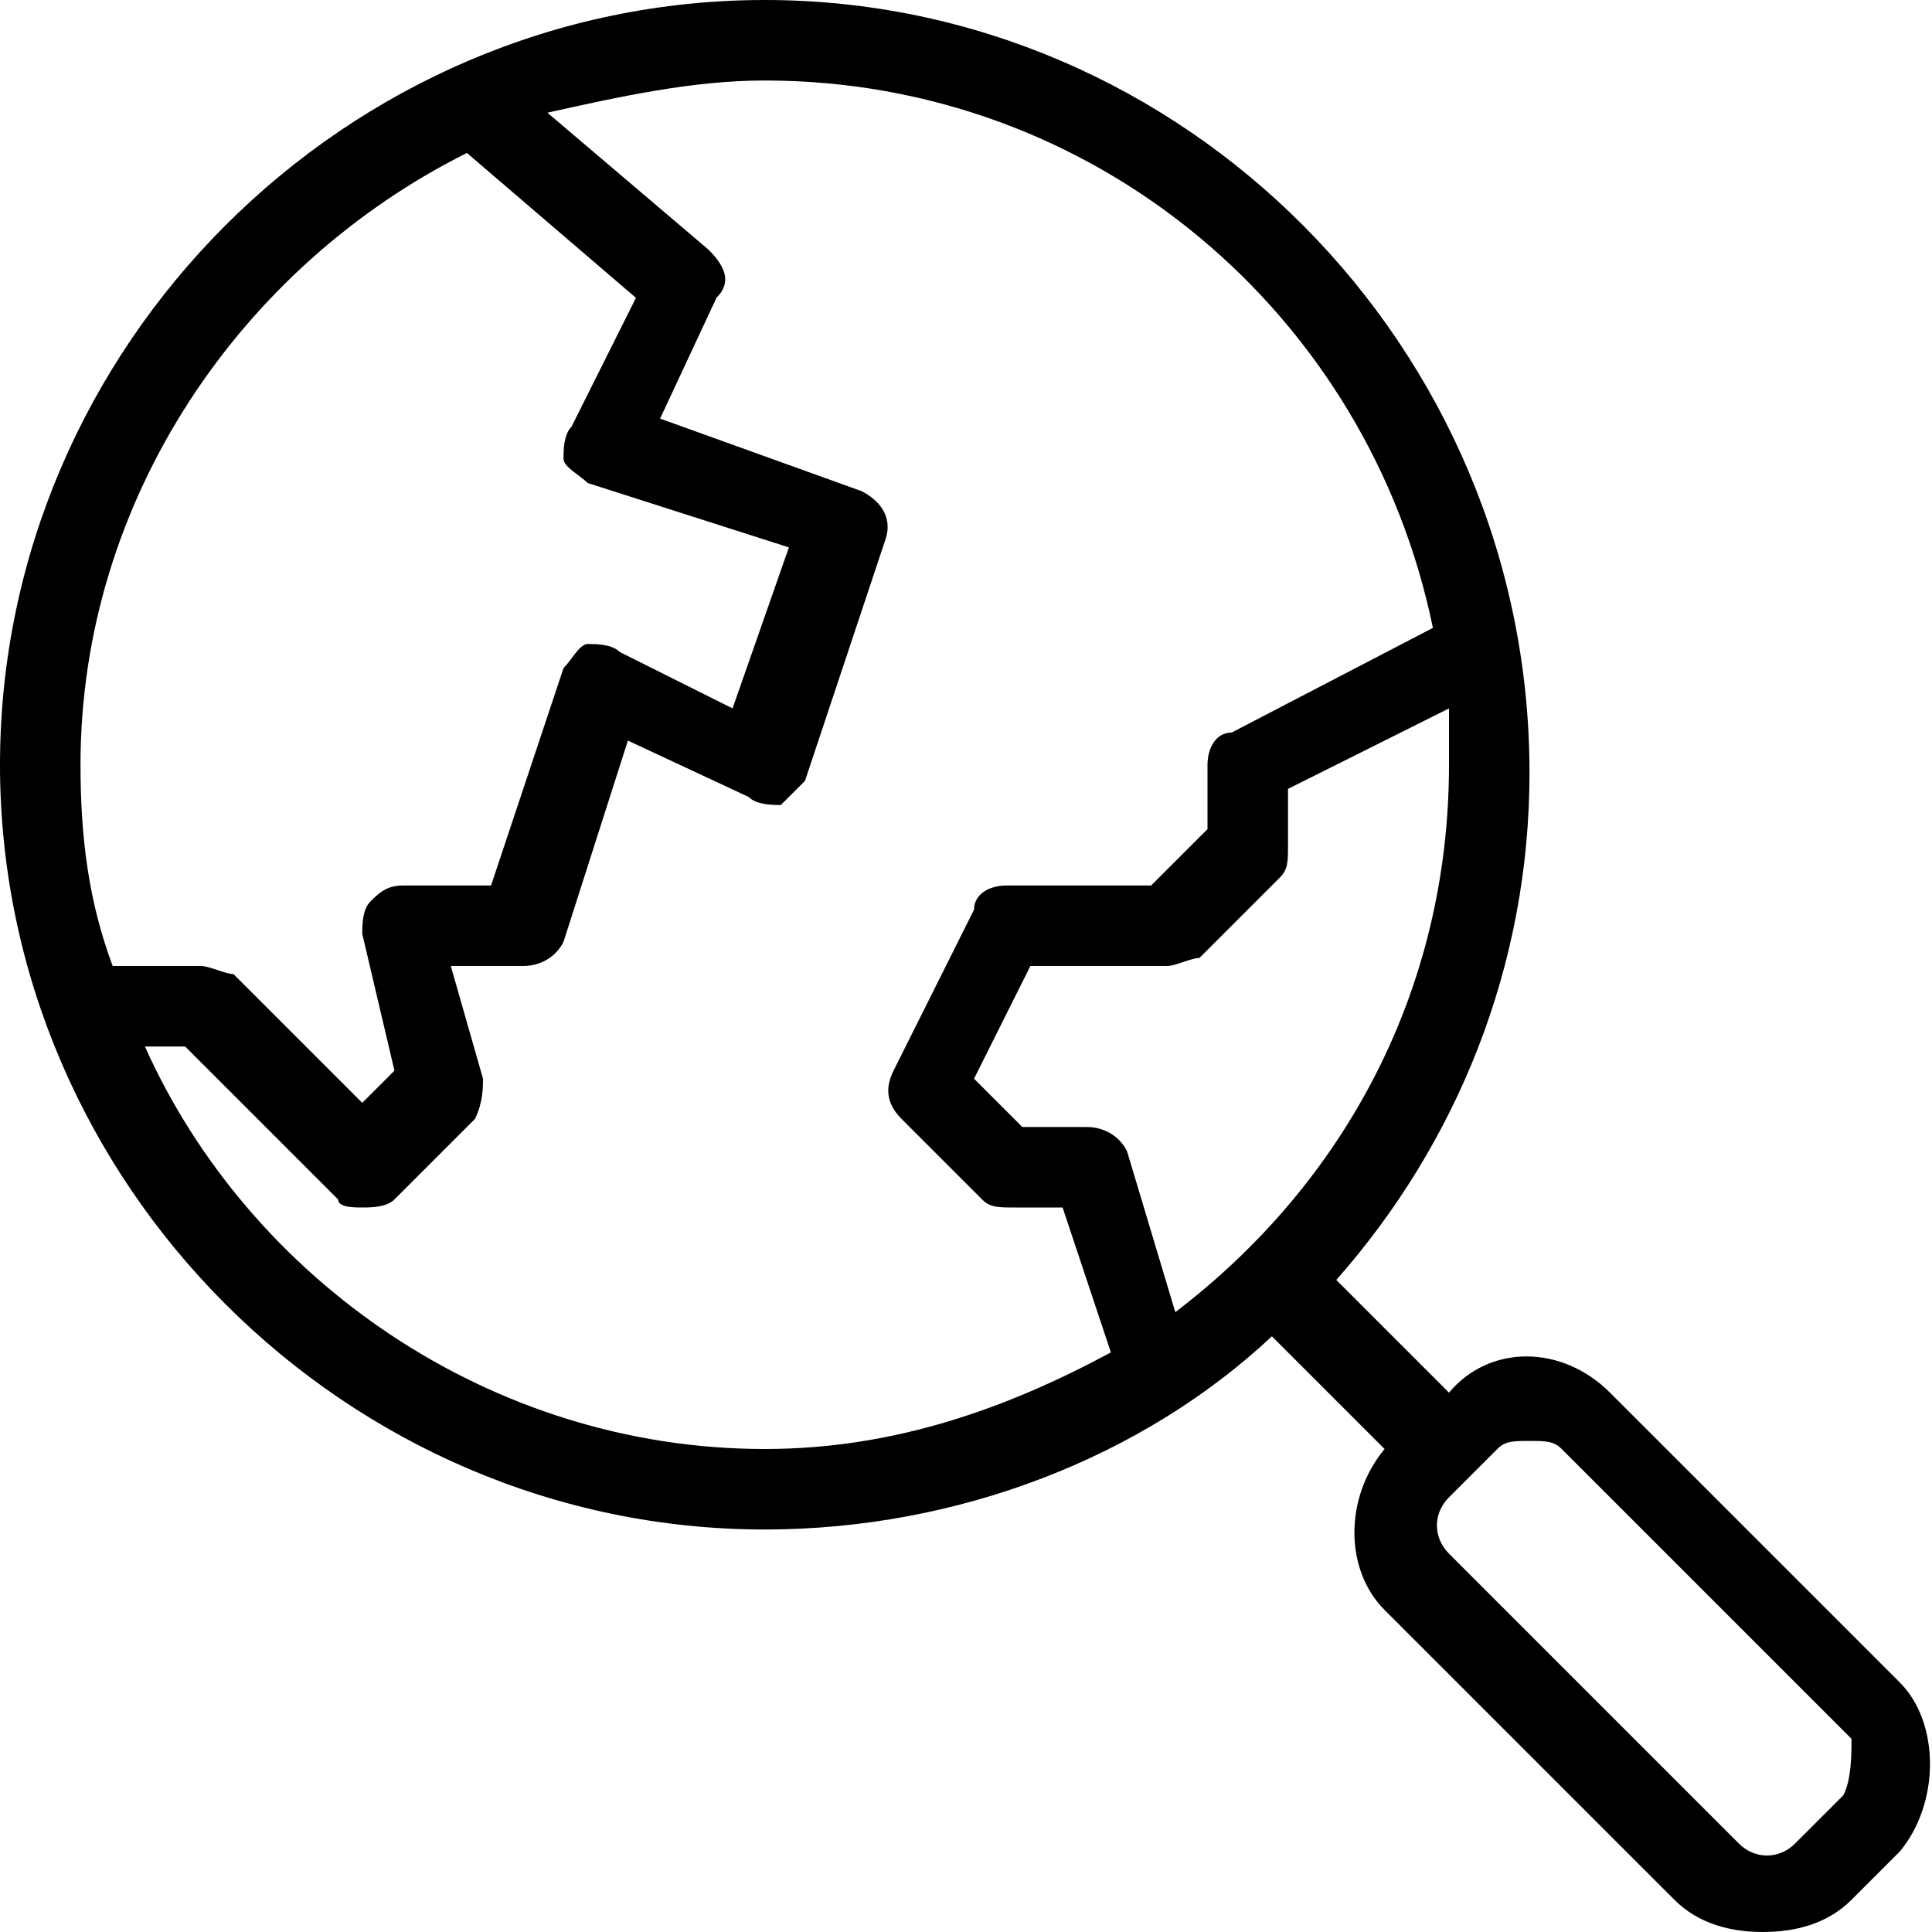
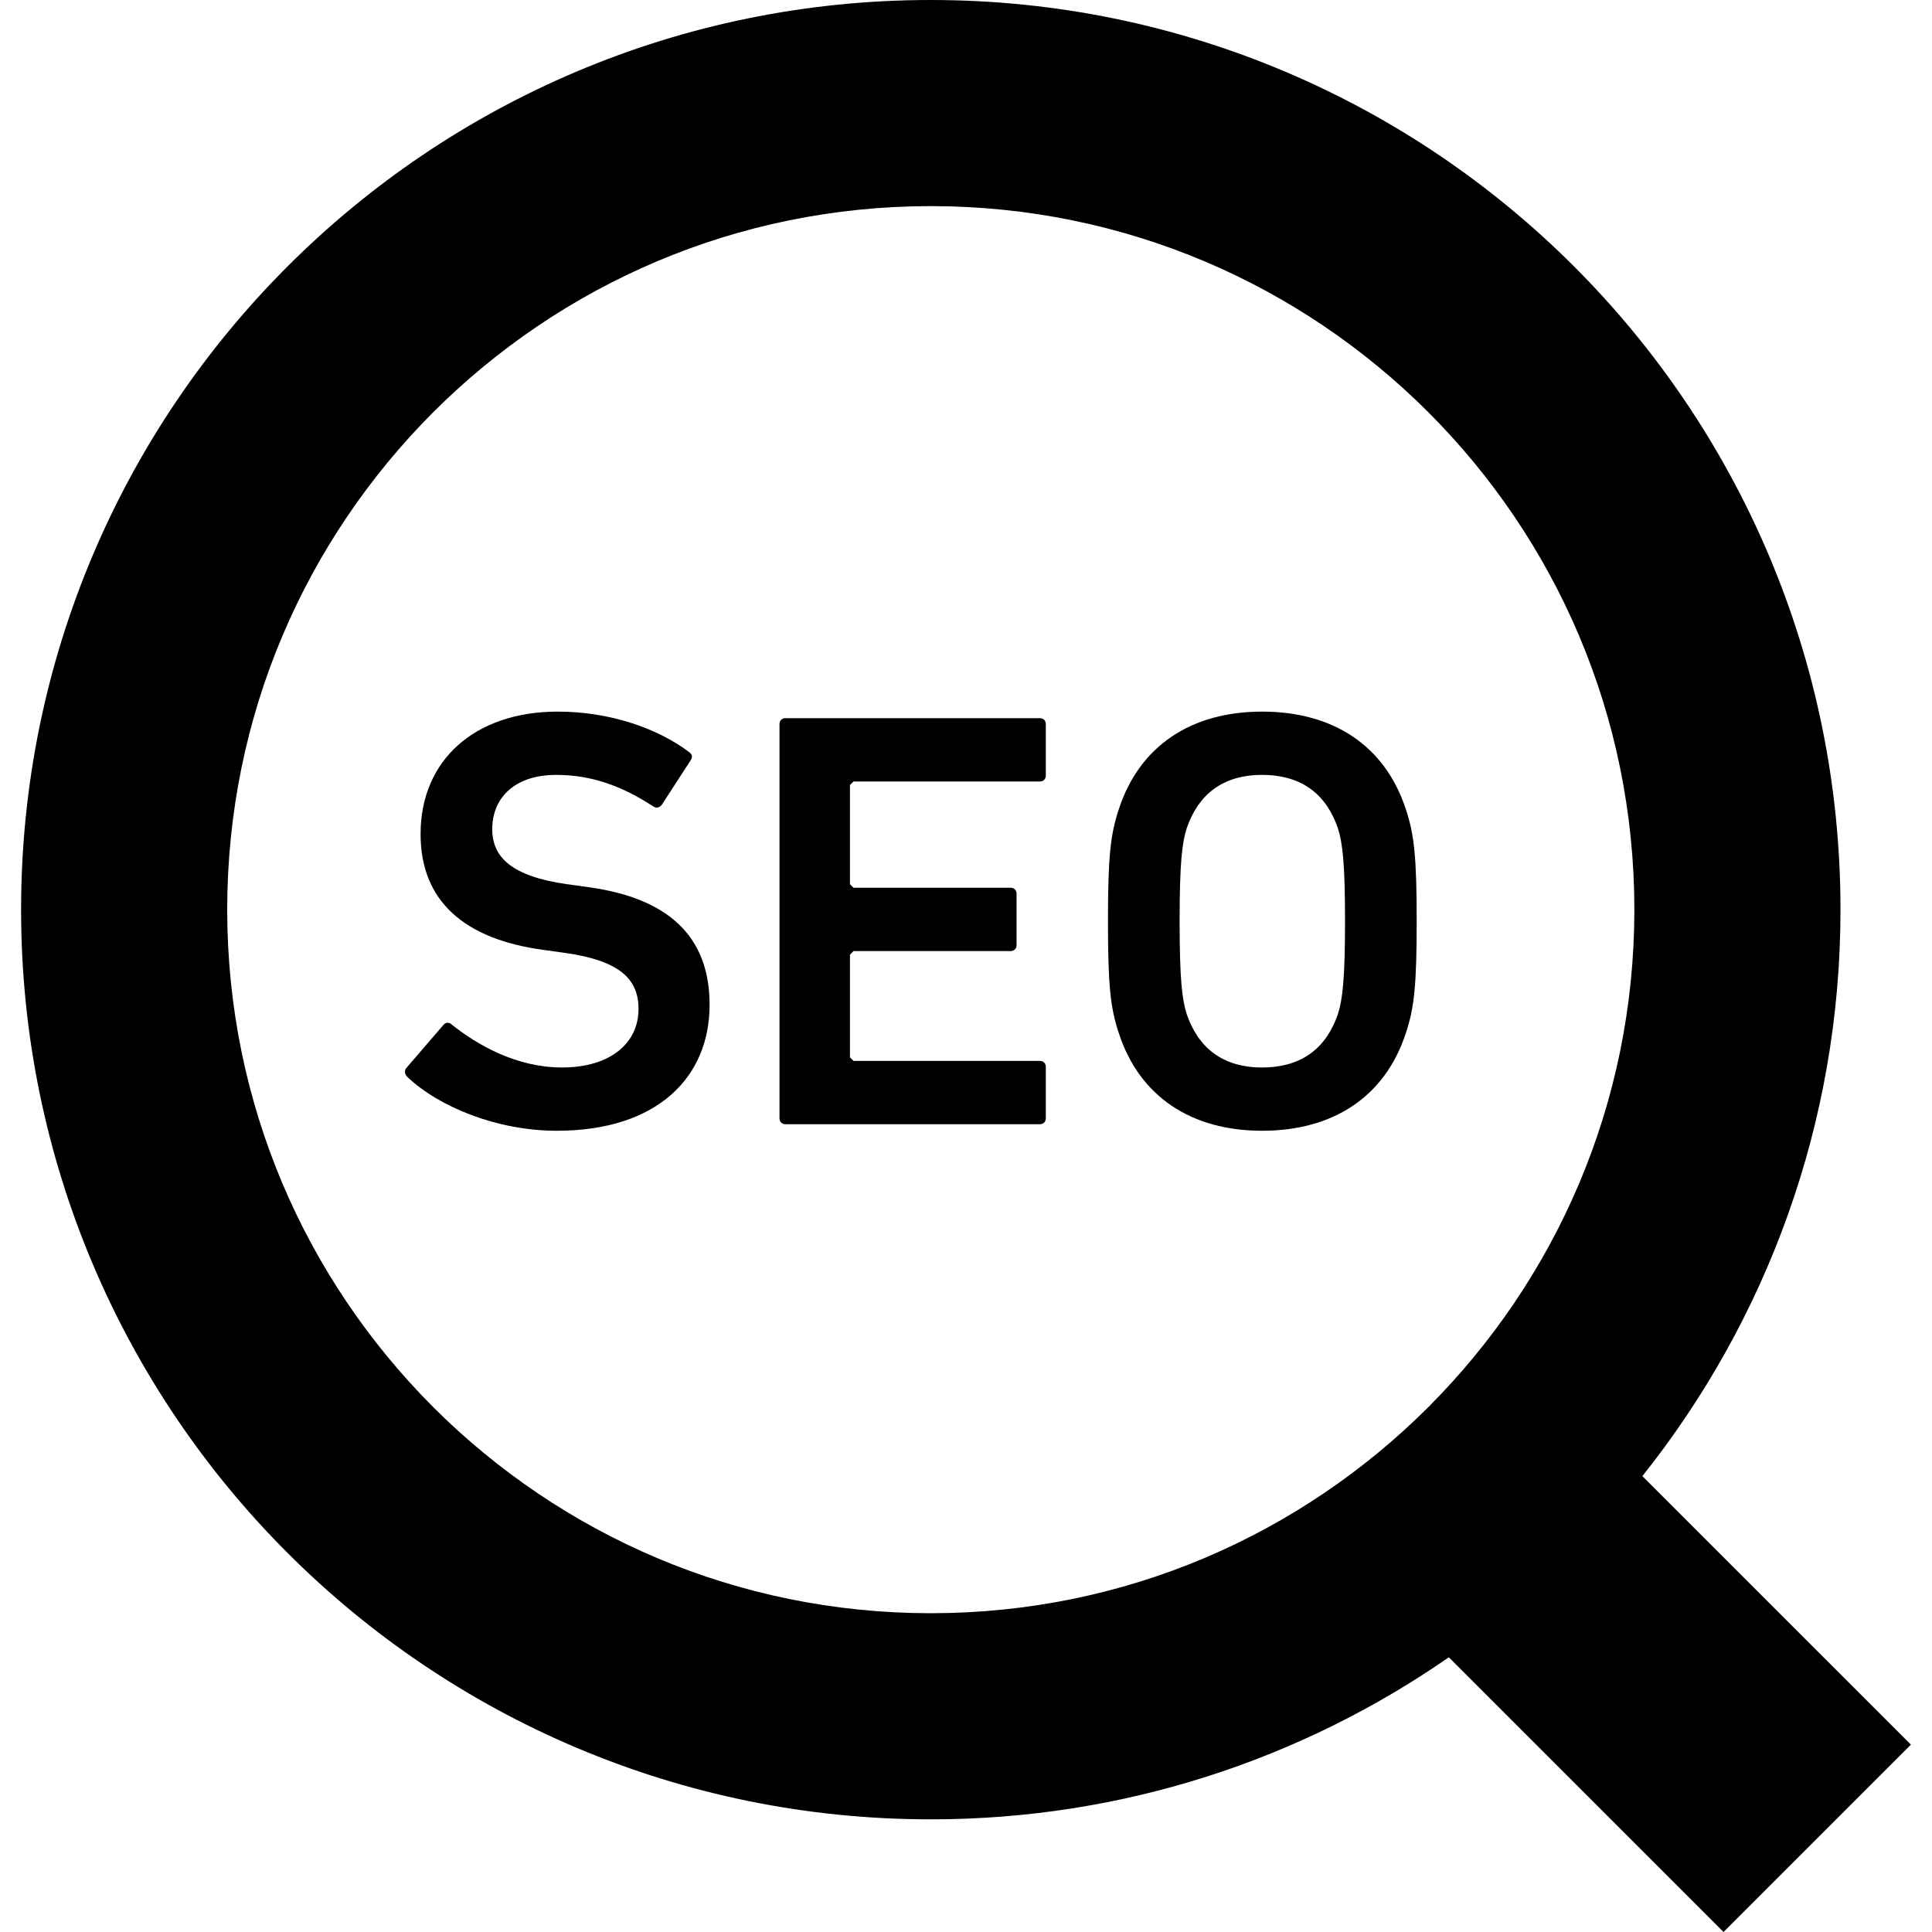
- <svg xmlns="http://www.w3.org/2000/svg" fill="#000000" height="800px" width="800px" version="1.0" id="Layer_1" viewBox="0 0 24 24" enable-background="new 0 0 24 24" xml:space="preserve">
-   <path d="M23.6,20.9L20,17.3c-0.6-0.6-1.5-0.6-2,0l-1.4-1.4c1.5-1.7,2.4-3.9,2.4-6.3C19,4.3,14.7,0,9.5,0S0,4.3,0,9.5S4.3,19,9.5,19  c2.4,0,4.7-0.9,6.3-2.4l1.4,1.4c-0.5,0.6-0.5,1.5,0,2l3.6,3.6c0.3,0.3,0.7,0.4,1.1,0.4s0.8-0.1,1.1-0.4l0.6-0.6  C24.1,22.4,24.1,21.4,23.6,20.9z M5.8,1.9l2.1,1.8L7.1,5.3C7,5.4,7,5.6,7,5.7S7.2,5.9,7.3,6l2.5,0.8l-0.7,2L7.7,8.1  C7.6,8,7.4,8,7.3,8S7.1,8.2,7,8.3L6.1,11H5c-0.2,0-0.3,0.1-0.4,0.2c-0.1,0.1-0.1,0.3-0.1,0.4l0.4,1.7l-0.4,0.4l-1.6-1.6  C2.8,12.1,2.6,12,2.5,12H1.4C1.1,11.2,1,10.4,1,9.5C1,6.2,3,3.3,5.8,1.9z M1.8,13h0.5l1.9,1.9C4.2,15,4.4,15,4.5,15s0.3,0,0.4-0.1  l1-1C6,13.7,6,13.5,6,13.4L5.6,12h0.9c0.2,0,0.4-0.1,0.5-0.3l0.8-2.5l1.5,0.7C9.4,10,9.6,10,9.7,10C9.8,9.9,9.9,9.8,10,9.7l1-3  c0.1-0.3-0.1-0.5-0.3-0.6L8.2,5.2l0.7-1.5C9.1,3.5,9,3.3,8.8,3.1l-2-1.7C7.7,1.2,8.6,1,9.5,1c4.1,0,7.5,2.9,8.3,6.8l-2.5,1.3  C15.1,9.1,15,9.3,15,9.5v0.8L14.3,11h-1.8c-0.2,0-0.4,0.1-0.4,0.3l-1,2c-0.1,0.2-0.1,0.4,0.1,0.6l1,1c0.1,0.1,0.2,0.1,0.4,0.1h0.6  l0.6,1.8c-1.3,0.7-2.7,1.2-4.3,1.2C6.1,18,3.1,15.9,1.8,13z M14.6,16.3L14,14.3c-0.1-0.2-0.3-0.3-0.5-0.3h-0.8l-0.6-0.6l0.7-1.4h1.7  c0.1,0,0.3-0.1,0.4-0.1l1-1c0.1-0.1,0.1-0.2,0.1-0.4V9.8l2-1c0,0.2,0,0.4,0,0.7C18,12.3,16.7,14.7,14.6,16.3z M22.9,22.3l-0.6,0.6  c-0.2,0.2-0.5,0.2-0.7,0L18,19.3c-0.2-0.2-0.2-0.5,0-0.7l0.6-0.6c0.1-0.1,0.2-0.1,0.4-0.1s0.3,0,0.4,0.1l3.6,3.6  C23,21.8,23,22.1,22.9,22.3z" />
+ <svg xmlns="http://www.w3.org/2000/svg" height="800px" width="800px" version="1.1" id="_x32_" viewBox="0 0 512 512" xml:space="preserve">
+   <style type="text/css">
+ 	.st0{fill:#000000;}
+ </style>
+   <g>
+     <path class="st0" d="M435.244,391.19c32.805-41.18,52.518-93.432,52.503-150.118c0.015-66.486-27.029-126.93-70.608-170.464   C373.593,27.021,313.149-0.016,246.667,0C180.181-0.016,119.742,27.021,76.2,70.608C32.616,114.142,5.576,174.586,5.591,241.072   C5.576,307.55,32.616,367.994,76.2,411.536c43.542,43.587,103.982,70.624,170.468,70.608c50.948,0.016,98.312-15.91,137.281-42.94   L456.756,512l49.653-49.653L435.244,391.19z M378.508,372.916c-33.826,33.773-80.267,54.591-131.841,54.606   c-51.574-0.015-98.015-20.833-131.845-54.606c-33.784-33.834-54.595-80.271-54.61-131.844   c0.015-51.574,20.826-98.011,54.61-131.844c33.83-33.78,80.271-54.591,131.845-54.606c51.574,0.015,98.014,20.826,131.841,54.606   c33.791,33.833,54.602,80.271,54.617,131.844C433.11,292.646,412.299,339.082,378.508,372.916z" />
+     <path class="st0" d="M155.926,235.105l-5.696-0.792c-14.558-2.058-19.782-7.117-19.782-14.555c0-8.389,6.012-14.402,16.932-14.402   c9.018,0,17.088,2.691,25.794,8.39c0.789,0.473,1.582,0.313,2.214-0.48l7.597-11.704c0.633-0.953,0.473-1.585-0.32-2.218   c-8.542-6.484-21.359-10.76-34.809-10.76c-22.156,0-36.398,12.977-36.398,32.44c0,17.877,11.712,27.852,32.44,30.694l5.696,0.792   c14.875,2.058,19.622,7.125,19.622,14.875c0,9.022-7.437,15.507-20.255,15.507c-12.024,0-22.312-5.852-29.273-11.392   c-0.632-0.632-1.581-0.632-2.214,0.16l-9.811,11.392c-0.632,0.792-0.316,1.737,0.316,2.378   c8.386,7.909,23.733,14.234,39.561,14.234c26.739,0,40.509-14.234,40.509-33.384C188.049,247.762,176.652,237.956,155.926,235.105z   " />
+     <path class="st0" d="M275.566,190.322h-67.408c-0.949,0-1.581,0.632-1.581,1.585v104.435c0,0.953,0.632,1.585,1.581,1.585h67.408   c0.953,0,1.585-0.632,1.585-1.585v-13.602c0-0.952-0.632-1.585-1.585-1.585h-49.368l-0.949-0.953V252.99l0.949-0.952h41.614   c0.953,0,1.586-0.633,1.586-1.586v-13.609c0-0.945-0.633-1.577-1.586-1.577h-41.614l-0.949-0.953v-26.266l0.949-0.945h49.368   c0.953,0,1.585-0.64,1.585-1.585v-13.61C277.151,190.954,276.519,190.322,275.566,190.322z" />
+     <path class="st0" d="M334.448,188.584c-18.514,0-32.439,8.863-37.975,25.954c-2.218,6.645-2.85,12.658-2.85,29.589   c0,16.932,0.632,22.944,2.85,29.589c5.536,17.092,19.462,25.947,37.975,25.947c18.677,0,32.591-8.855,38.139-25.947   c2.21-6.645,2.85-12.657,2.85-29.589c0-16.932-0.64-22.944-2.85-29.589C367.039,197.447,353.124,188.584,334.448,188.584z    M354.542,268.81c-3.003,8.702-9.327,14.082-20.095,14.082c-10.6,0-16.932-5.38-19.938-14.082   c-1.265-3.955-1.898-9.495-1.898-24.682c0-15.355,0.633-20.734,1.898-24.69c3.007-8.702,9.339-14.082,19.938-14.082   c10.768,0,17.092,5.38,20.095,14.082c1.265,3.955,1.904,9.335,1.904,24.69C356.447,259.315,355.807,264.854,354.542,268.81z" />
+   </g>
</svg>
